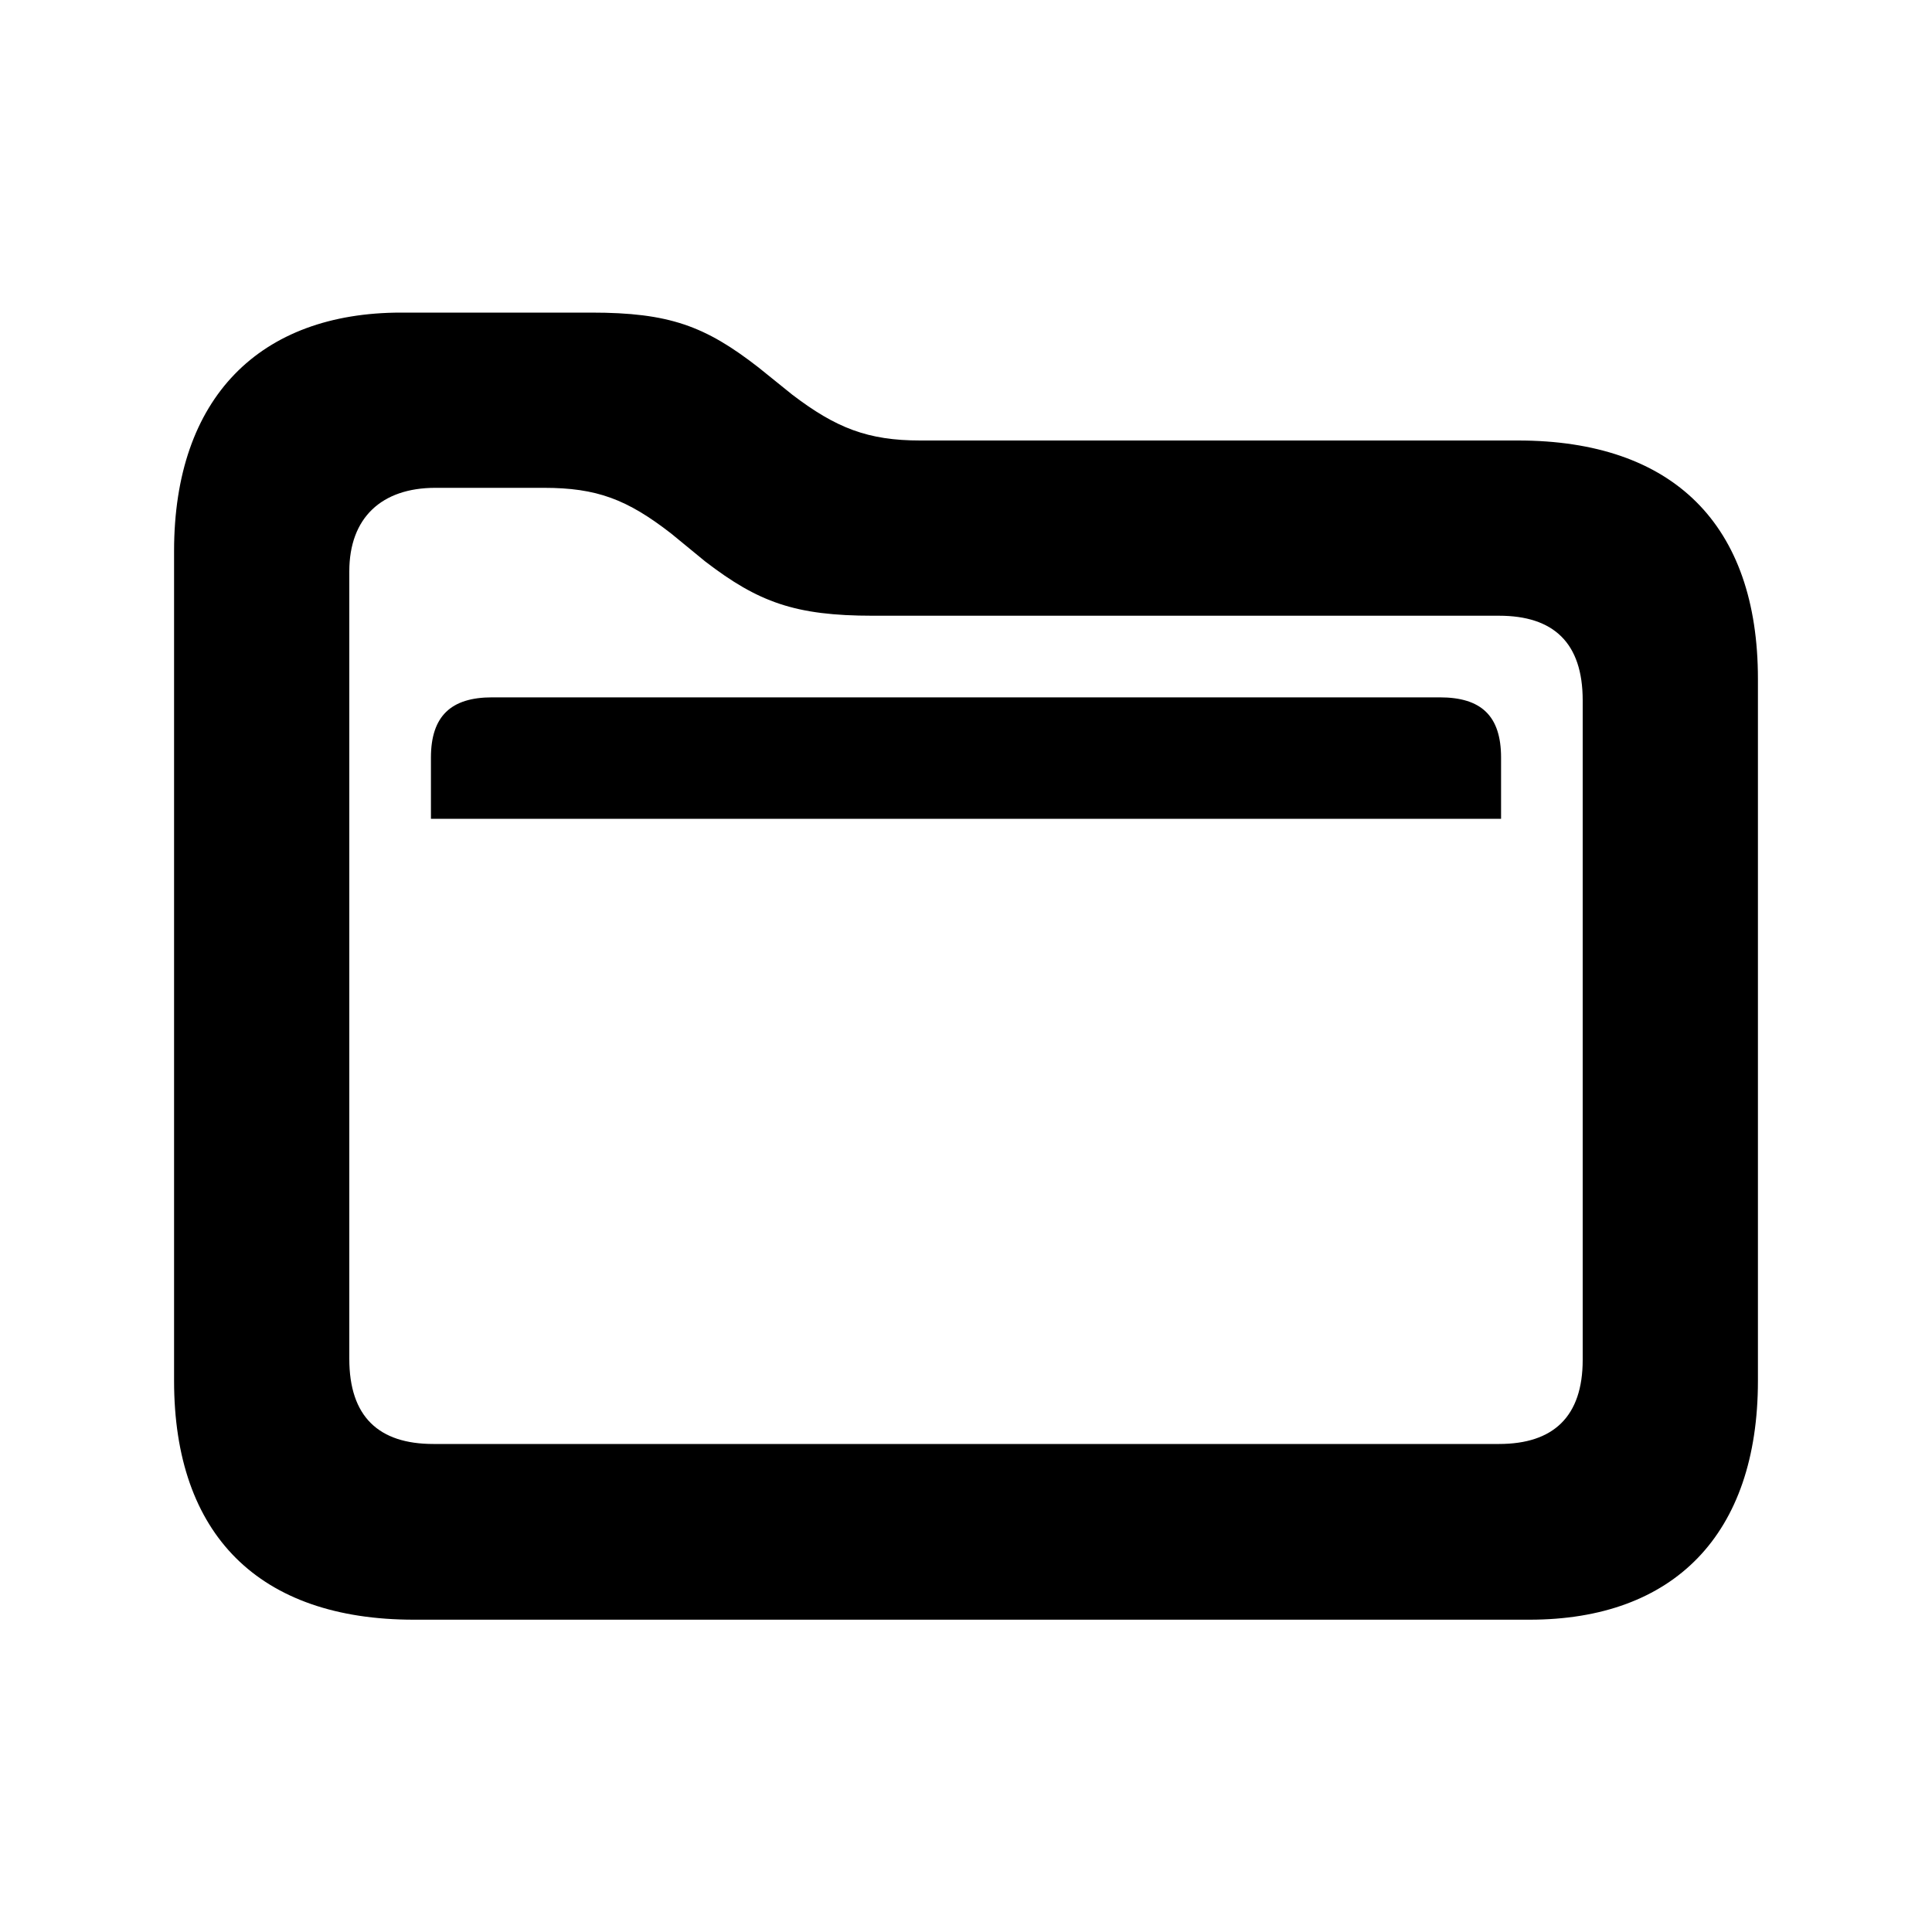
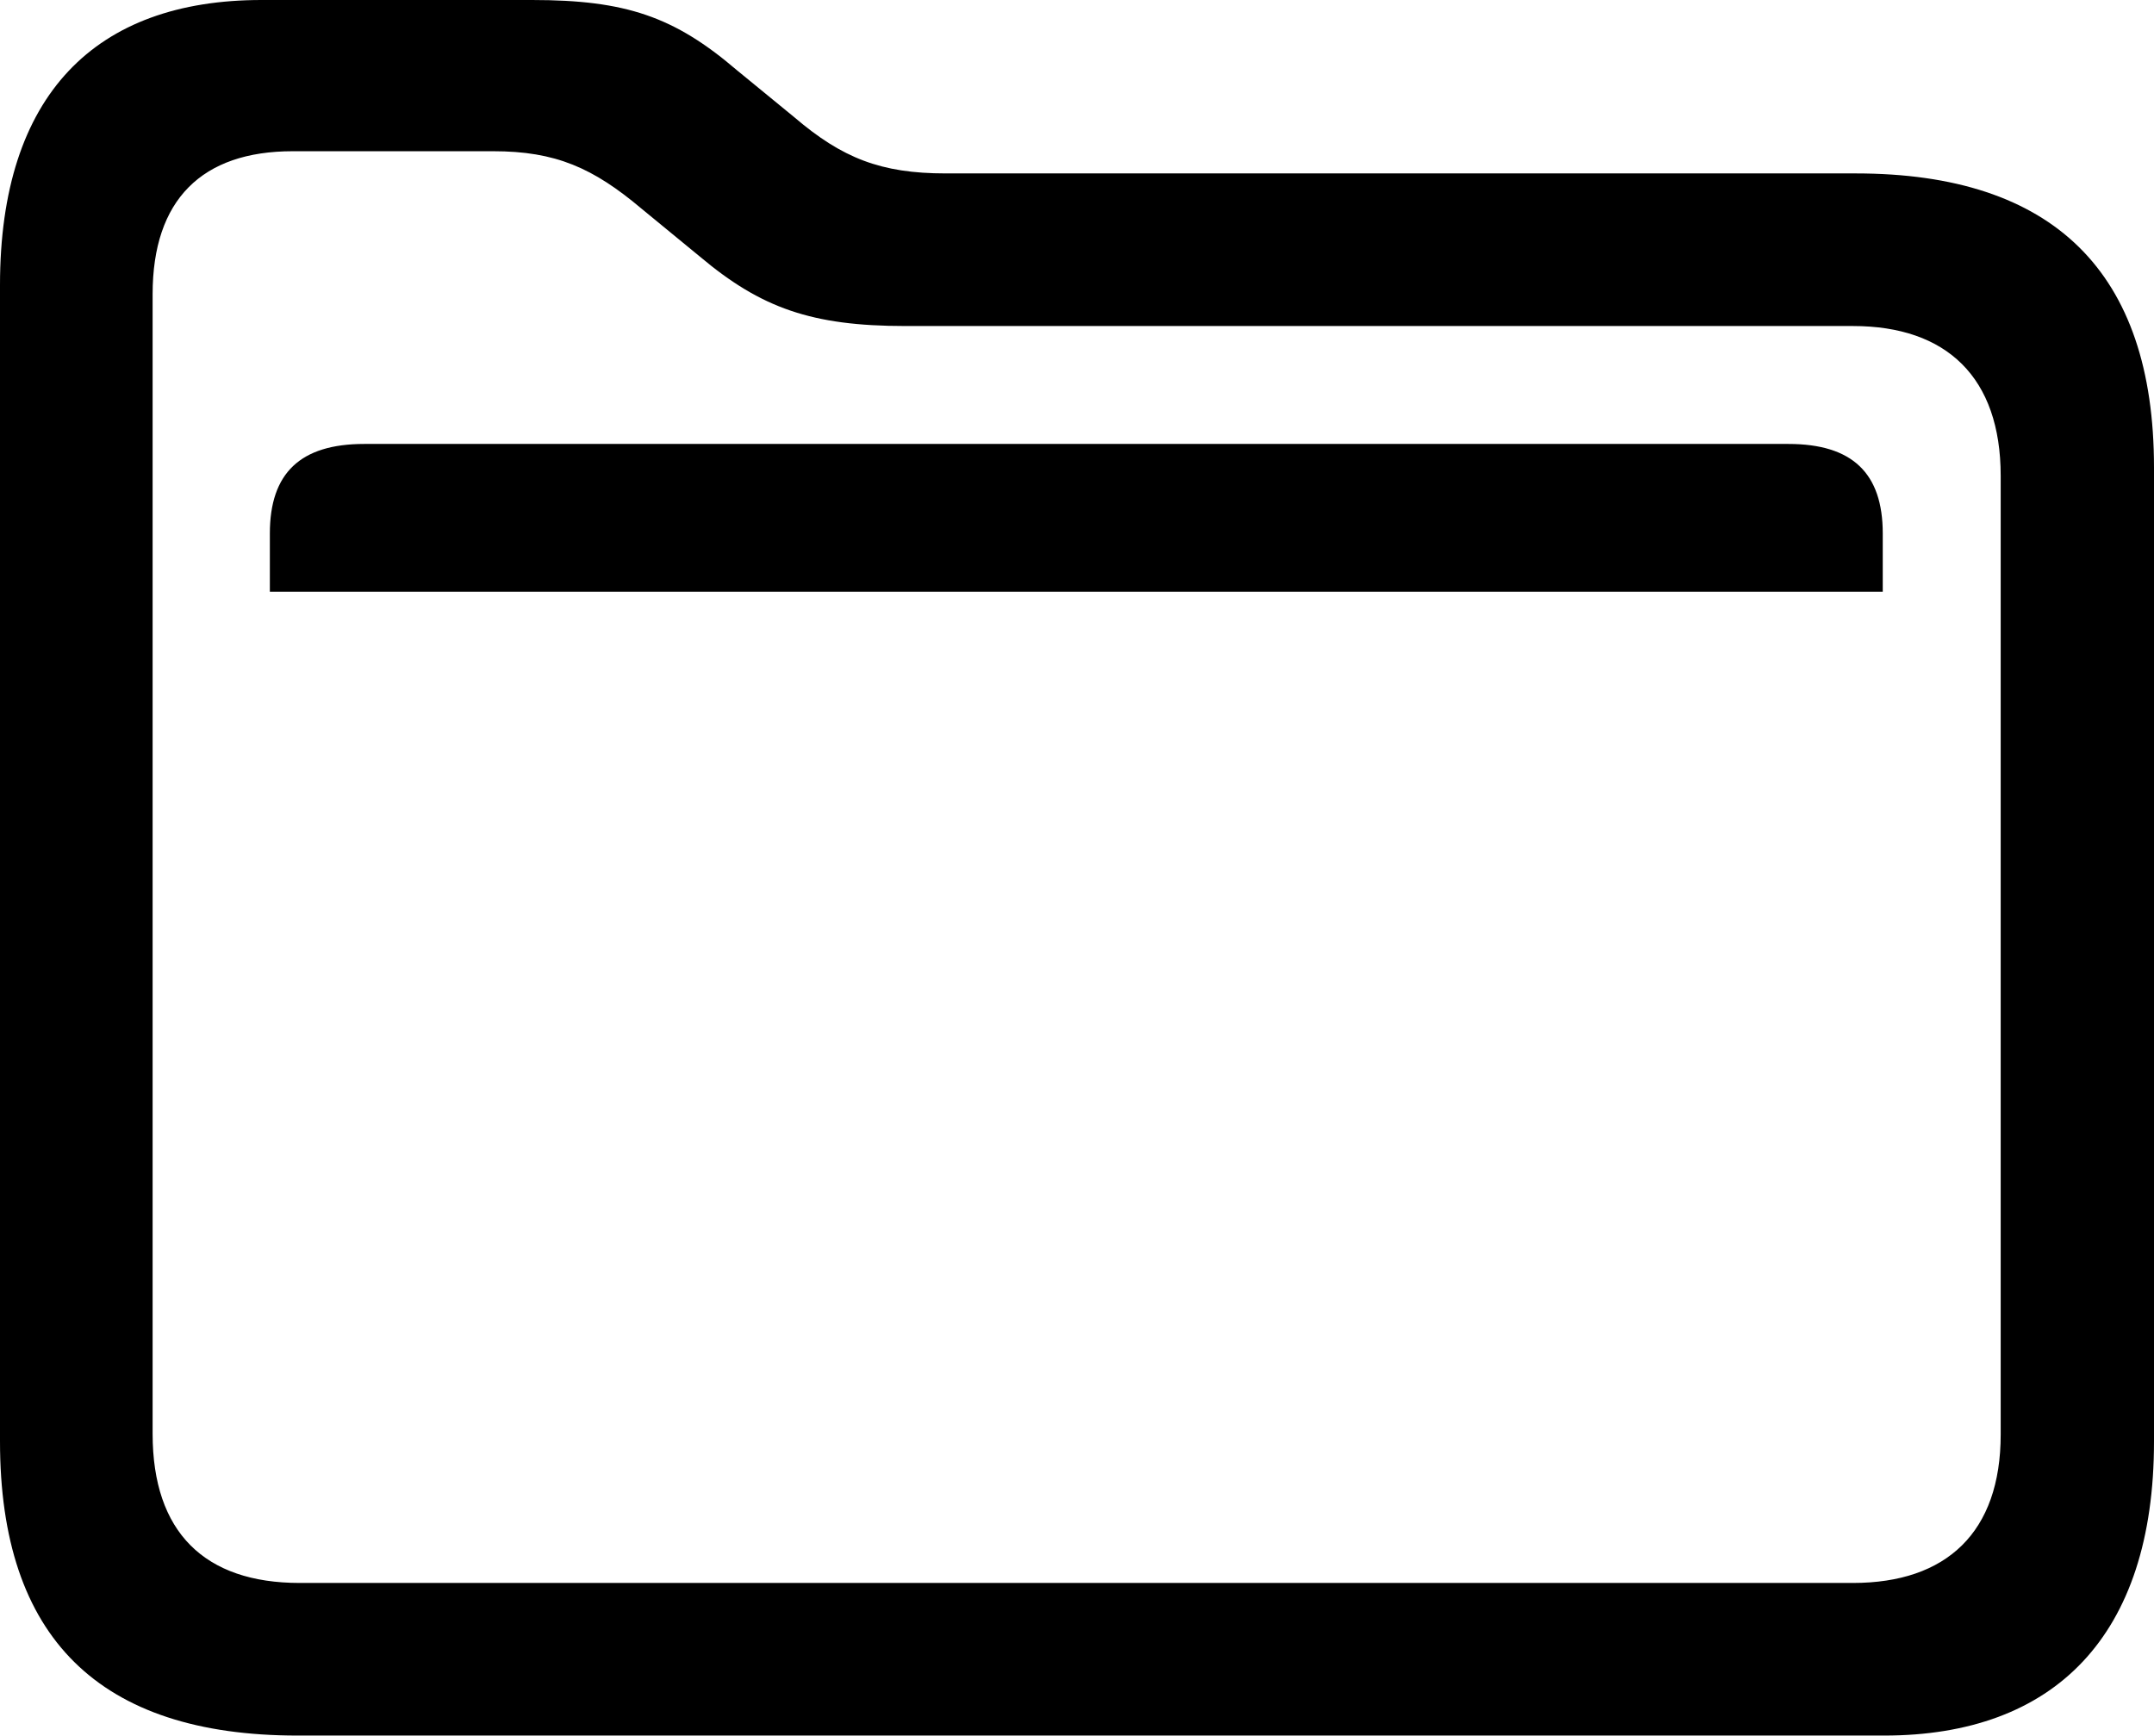
- <svg xmlns="http://www.w3.org/2000/svg" width="20" height="20" viewBox="0 0 20 20" fill="currentColor">
-   <path d="M4.285 16.767H15.833C17.327 16.767 18.198 15.886 18.198 14.294V7.028C18.198 5.431 17.322 4.56 15.714 4.56H9.526C8.985 4.56 8.655 4.431 8.202 4.086L7.851 3.803C7.3 3.375 6.929 3.236 6.12 3.236H4.152C2.693 3.236 1.802 4.112 1.802 5.704V14.294C1.802 15.891 2.683 16.767 4.285 16.767ZM4.486 14.948C3.92 14.948 3.616 14.665 3.616 14.067V5.915C3.616 5.359 3.951 5.05 4.507 5.05H5.63C6.177 5.05 6.491 5.168 6.949 5.524L7.3 5.812C7.851 6.235 8.232 6.374 9.036 6.374H15.518C16.08 6.374 16.384 6.652 16.384 7.25V14.077C16.384 14.665 16.08 14.948 15.518 14.948H4.486ZM4.461 8.476H15.539V7.843C15.539 7.41 15.333 7.219 14.905 7.219H5.094C4.672 7.219 4.461 7.41 4.461 7.843V8.476Z" fill="currentColor" />
+ <svg xmlns="http://www.w3.org/2000/svg" viewBox="3.49 4.2 31.05 25.02" width="31.05" height="25.02" fill="currentColor">
+   <path d="M7.78 29.22L30.65 29.22C33.10 29.22 34.54 27.79 34.54 24.98L34.54 10.94C34.54 8.12 33.09 6.70 30.24 6.70L17.12 6.70C16.19 6.70 15.63 6.48 14.94 5.89L14.11 5.21C13.21 4.44 12.51 4.20 11.16 4.20L7.26 4.20C4.87 4.20 3.49 5.56 3.49 8.31L3.49 24.98C3.49 27.81 4.92 29.22 7.78 29.22ZM7.81 27.02C6.44 27.02 5.69 26.29 5.69 24.87L5.69 8.44C5.69 7.08 6.40 6.38 7.71 6.38L10.60 6.38C11.50 6.38 12.04 6.62 12.74 7.21L13.58 7.90C14.46 8.64 15.19 8.90 16.54 8.90L30.20 8.90C31.55 8.90 32.33 9.64 32.33 11.06L32.33 24.88C32.33 26.29 31.55 27.02 30.20 27.02ZM7.38 12.73L30.63 12.73L30.63 11.89C30.63 11.02 30.19 10.60 29.27 10.60L8.74 10.60C7.82 10.60 7.38 11.02 7.38 11.89Z" />
</svg>
